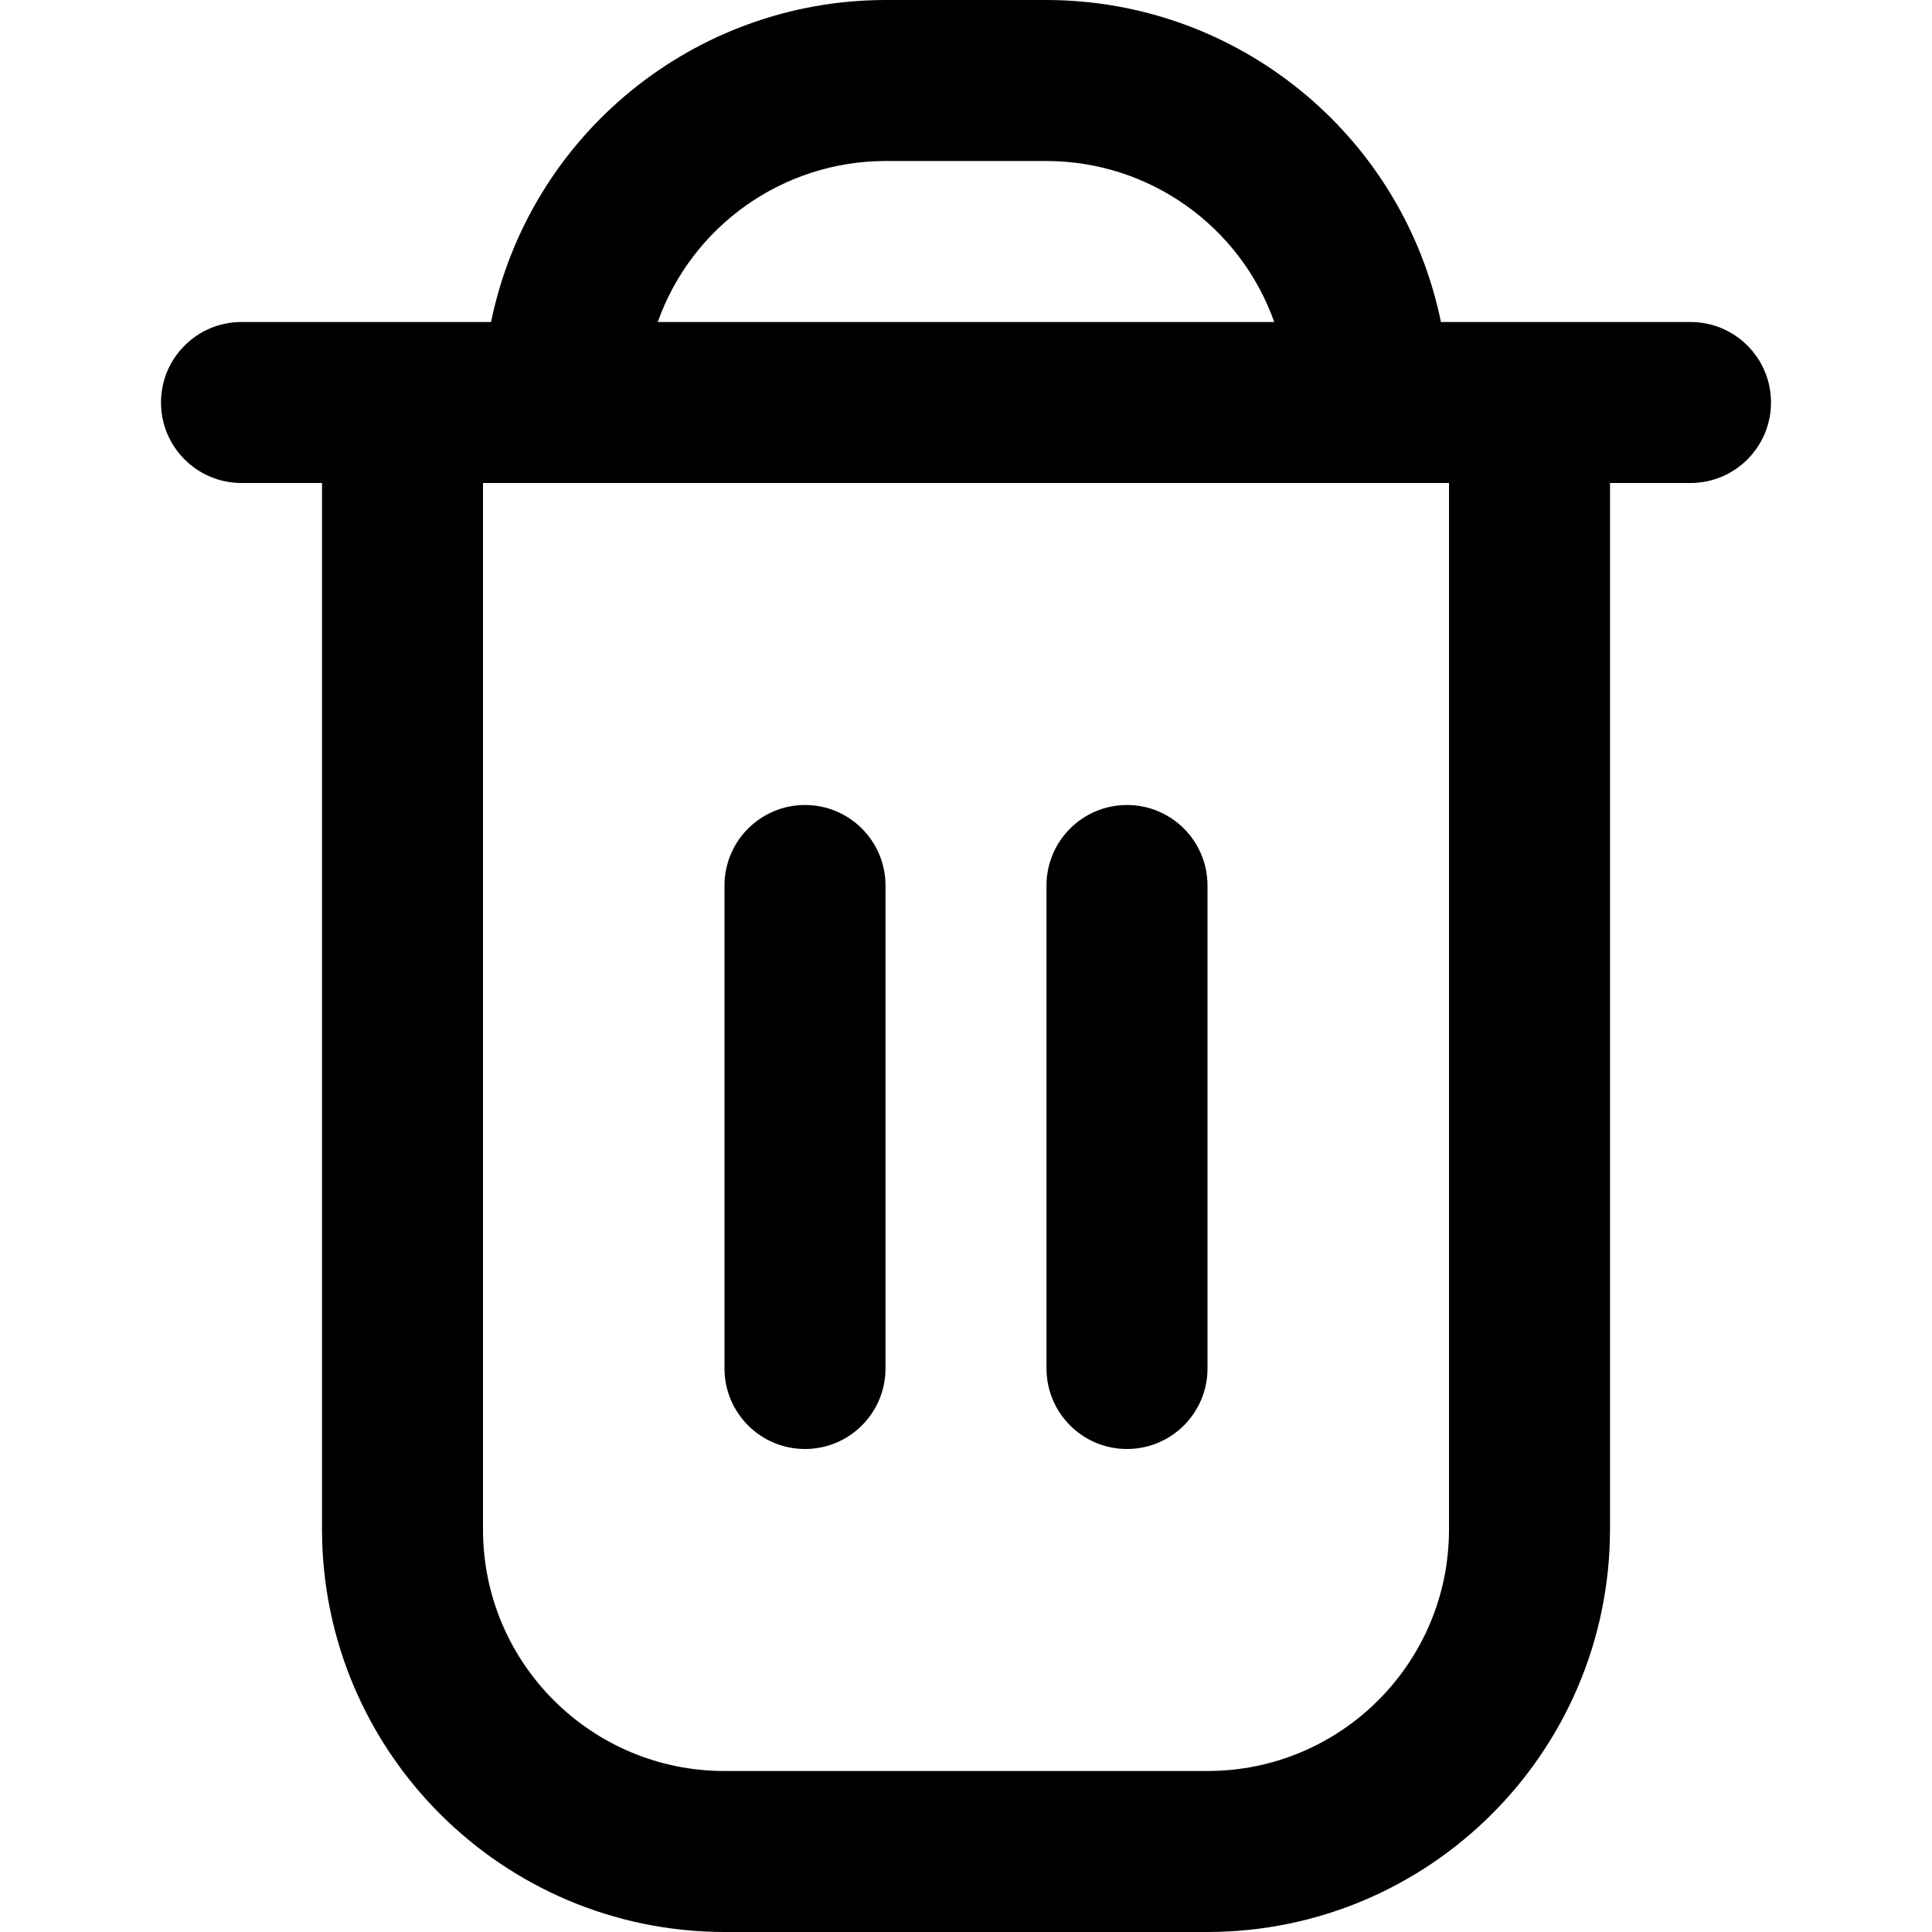
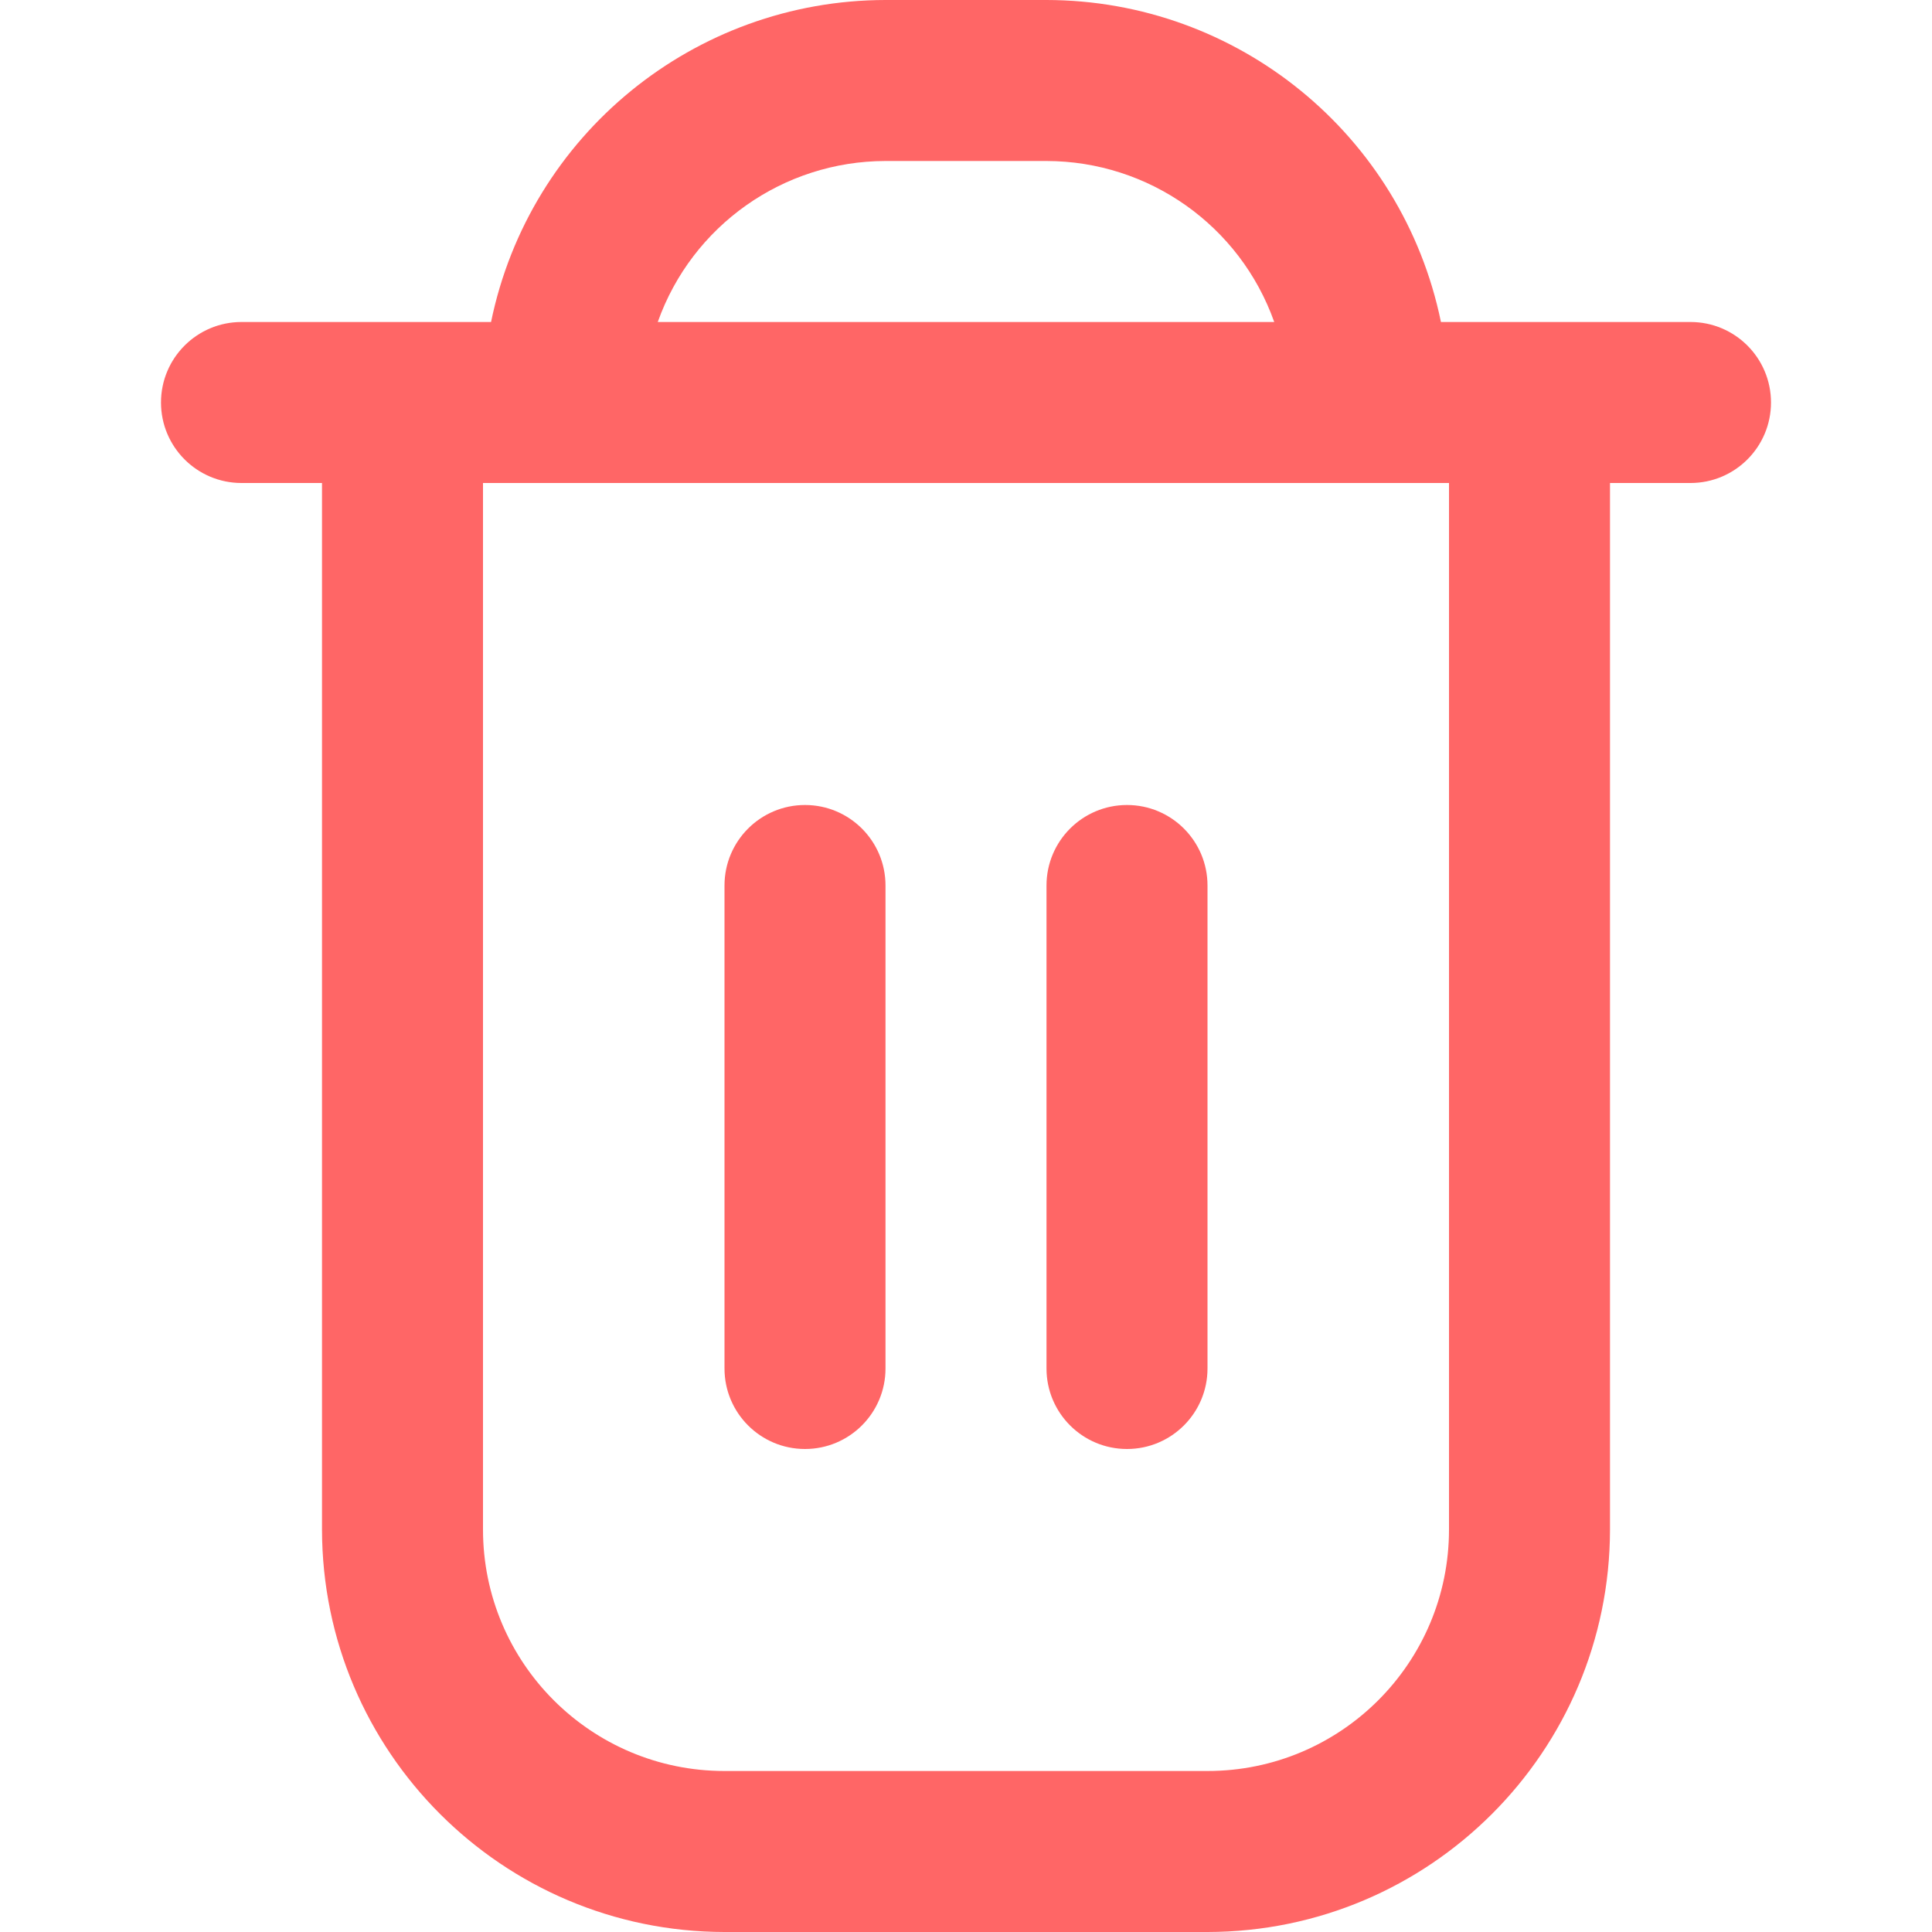
<svg xmlns="http://www.w3.org/2000/svg" id="Outline" viewBox="0 0 24 24" width="512" height="512">
-   <path d="M21,4H17.9A5.009,5.009,0,0,0,13,0H11A5.009,5.009,0,0,0,6.1,4H3A1,1,0,0,0,3,6H4V19a5.006,5.006,0,0,0,5,5h6a5.006,5.006,0,0,0,5-5V6h1a1,1,0,0,0,0-2ZM11,2h2a3.006,3.006,0,0,1,2.829,2H8.171A3.006,3.006,0,0,1,11,2Zm7,17a3,3,0,0,1-3,3H9a3,3,0,0,1-3-3V6H18Z" />
-   <path d="M10,18a1,1,0,0,0,1-1V11a1,1,0,0,0-2,0v6A1,1,0,0,0,10,18Z" />
-   <path d="M14,18a1,1,0,0,0,1-1V11a1,1,0,0,0-2,0v6A1,1,0,0,0,14,18Z" />
+   <path fill="#ff6666" d="M21,4H17.9A5.009,5.009,0,0,0,13,0H11A5.009,5.009,0,0,0,6.1,4H3A1,1,0,0,0,3,6H4V19a5.006,5.006,0,0,0,5,5h6a5.006,5.006,0,0,0,5-5V6h1a1,1,0,0,0,0-2ZM11,2h2a3.006,3.006,0,0,1,2.829,2H8.171A3.006,3.006,0,0,1,11,2Zm7,17a3,3,0,0,1-3,3H9a3,3,0,0,1-3-3V6H18Z" />
+   <path fill="#ff6666" d="M10,18a1,1,0,0,0,1-1V11a1,1,0,0,0-2,0v6A1,1,0,0,0,10,18Z" />
+   <path fill="#ff6666" d="M14,18a1,1,0,0,0,1-1V11a1,1,0,0,0-2,0v6A1,1,0,0,0,14,18Z" />
</svg>
